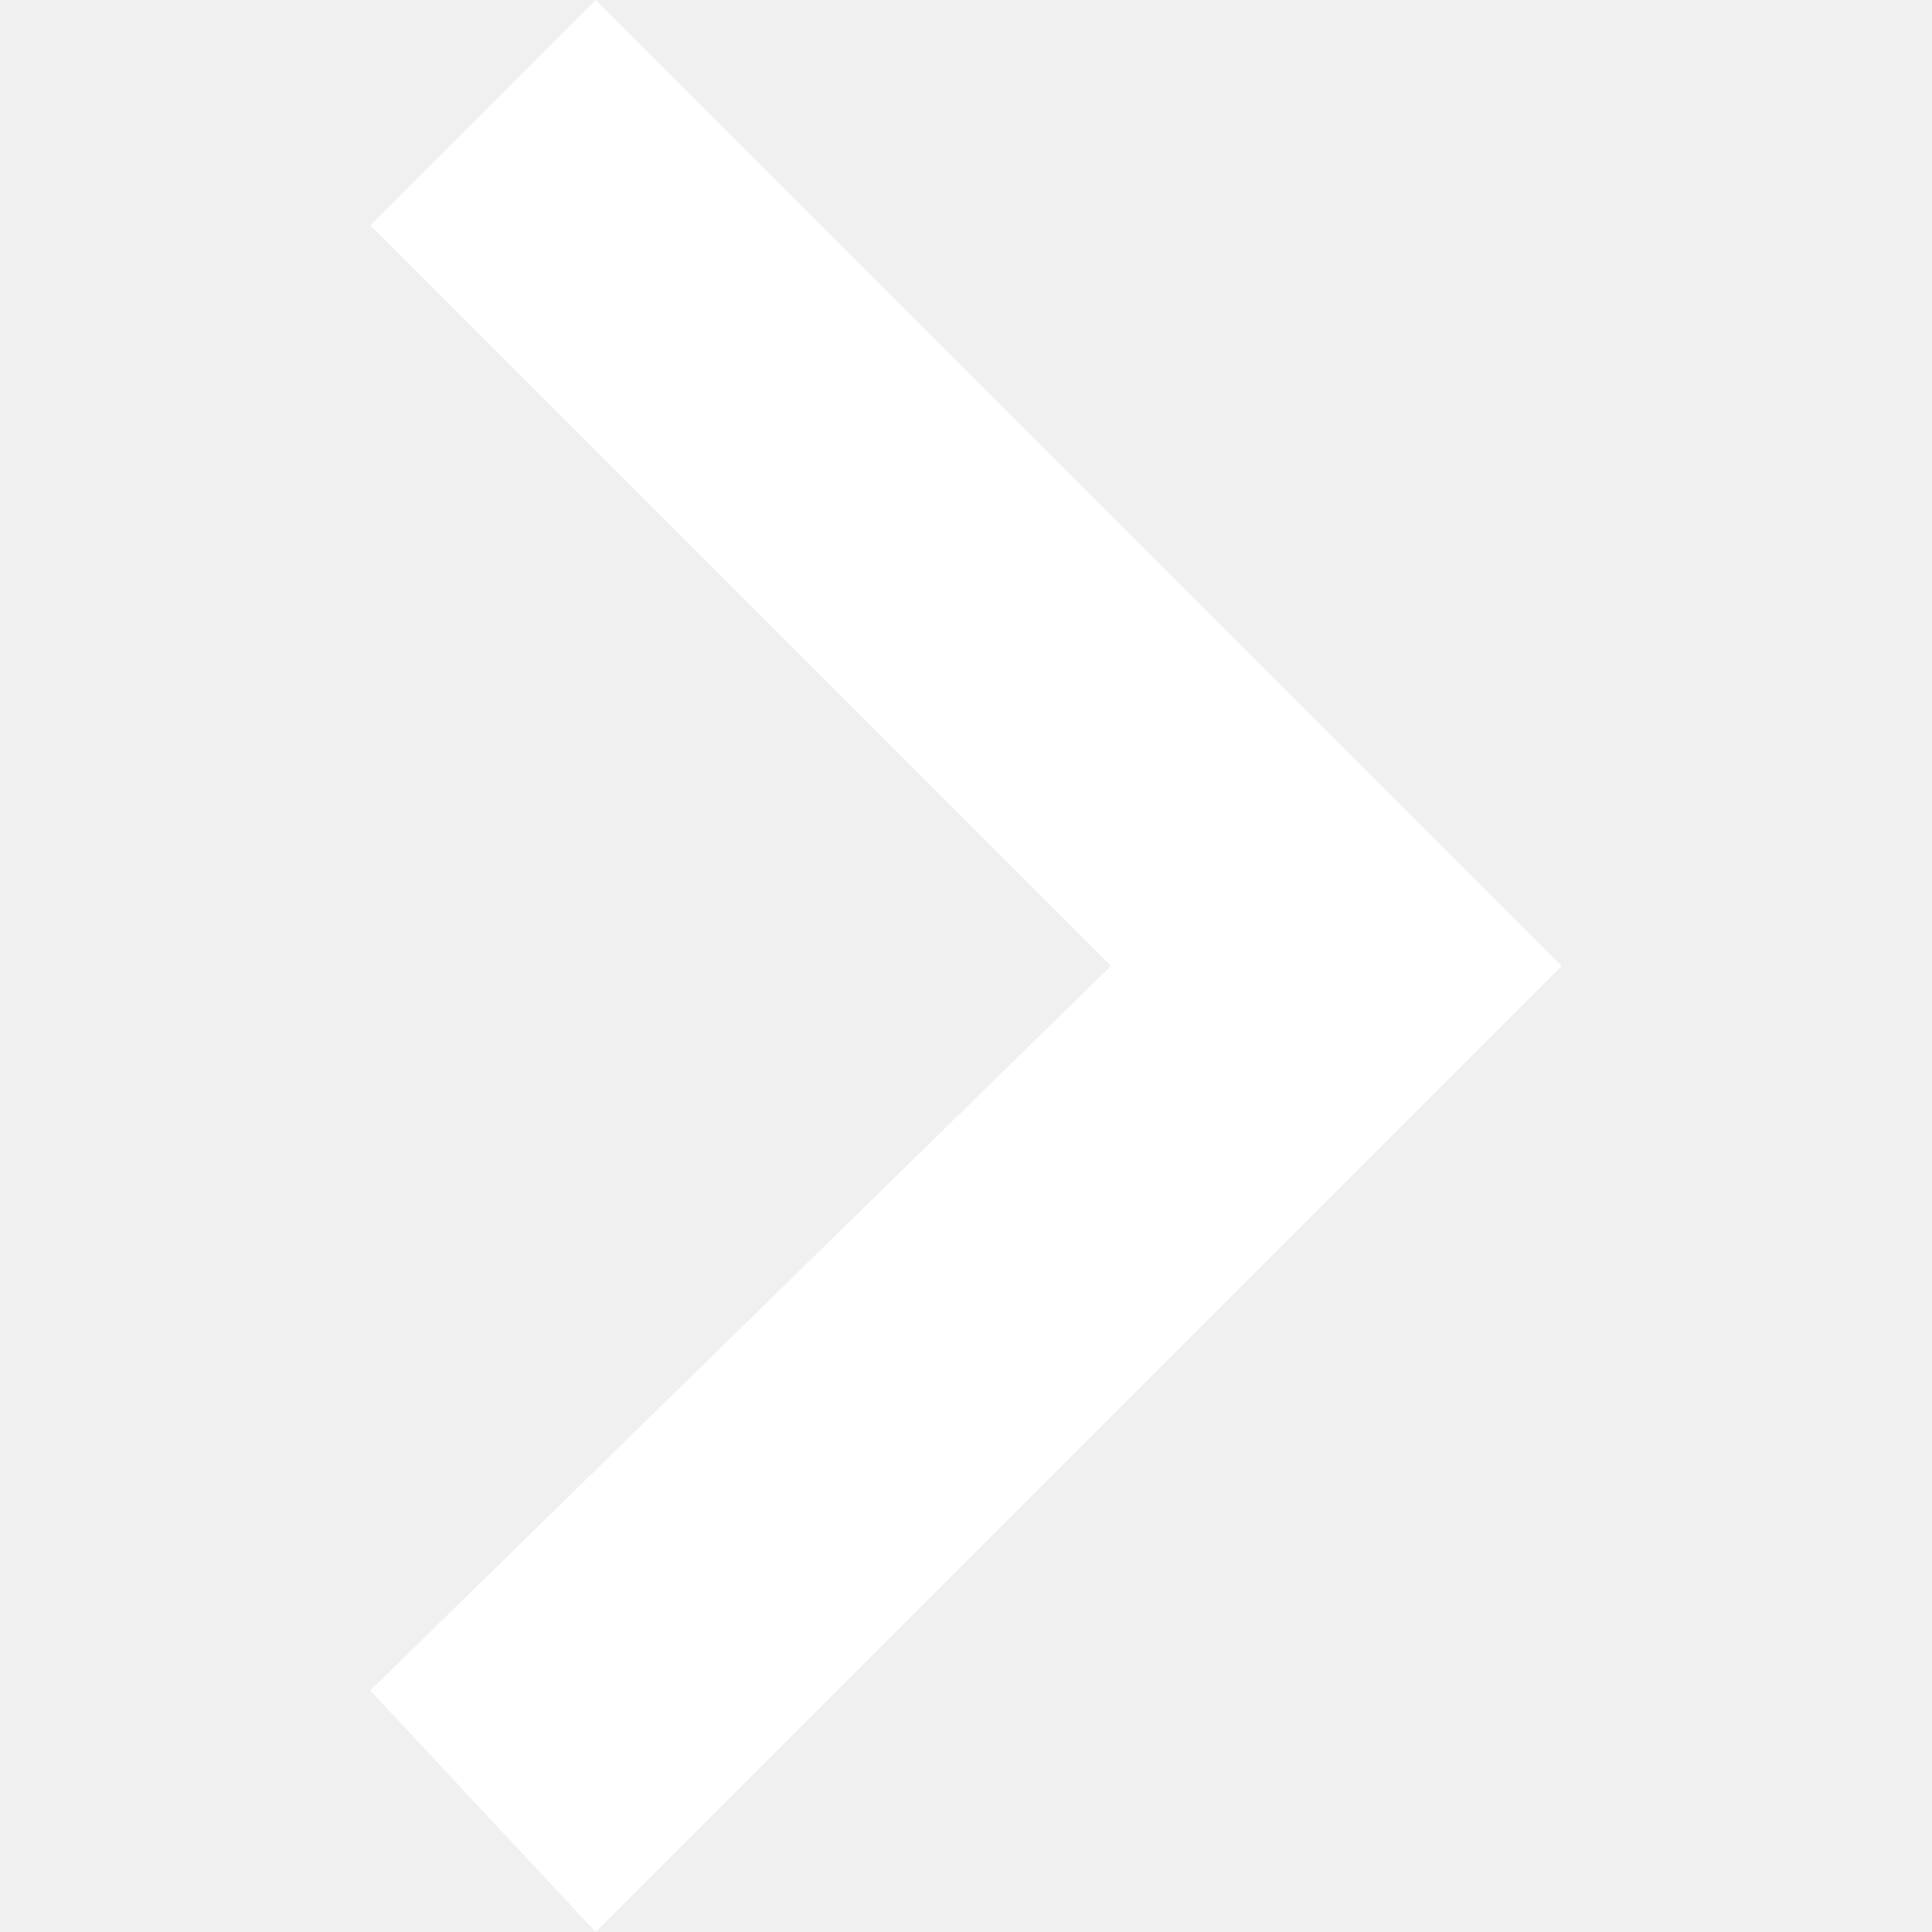
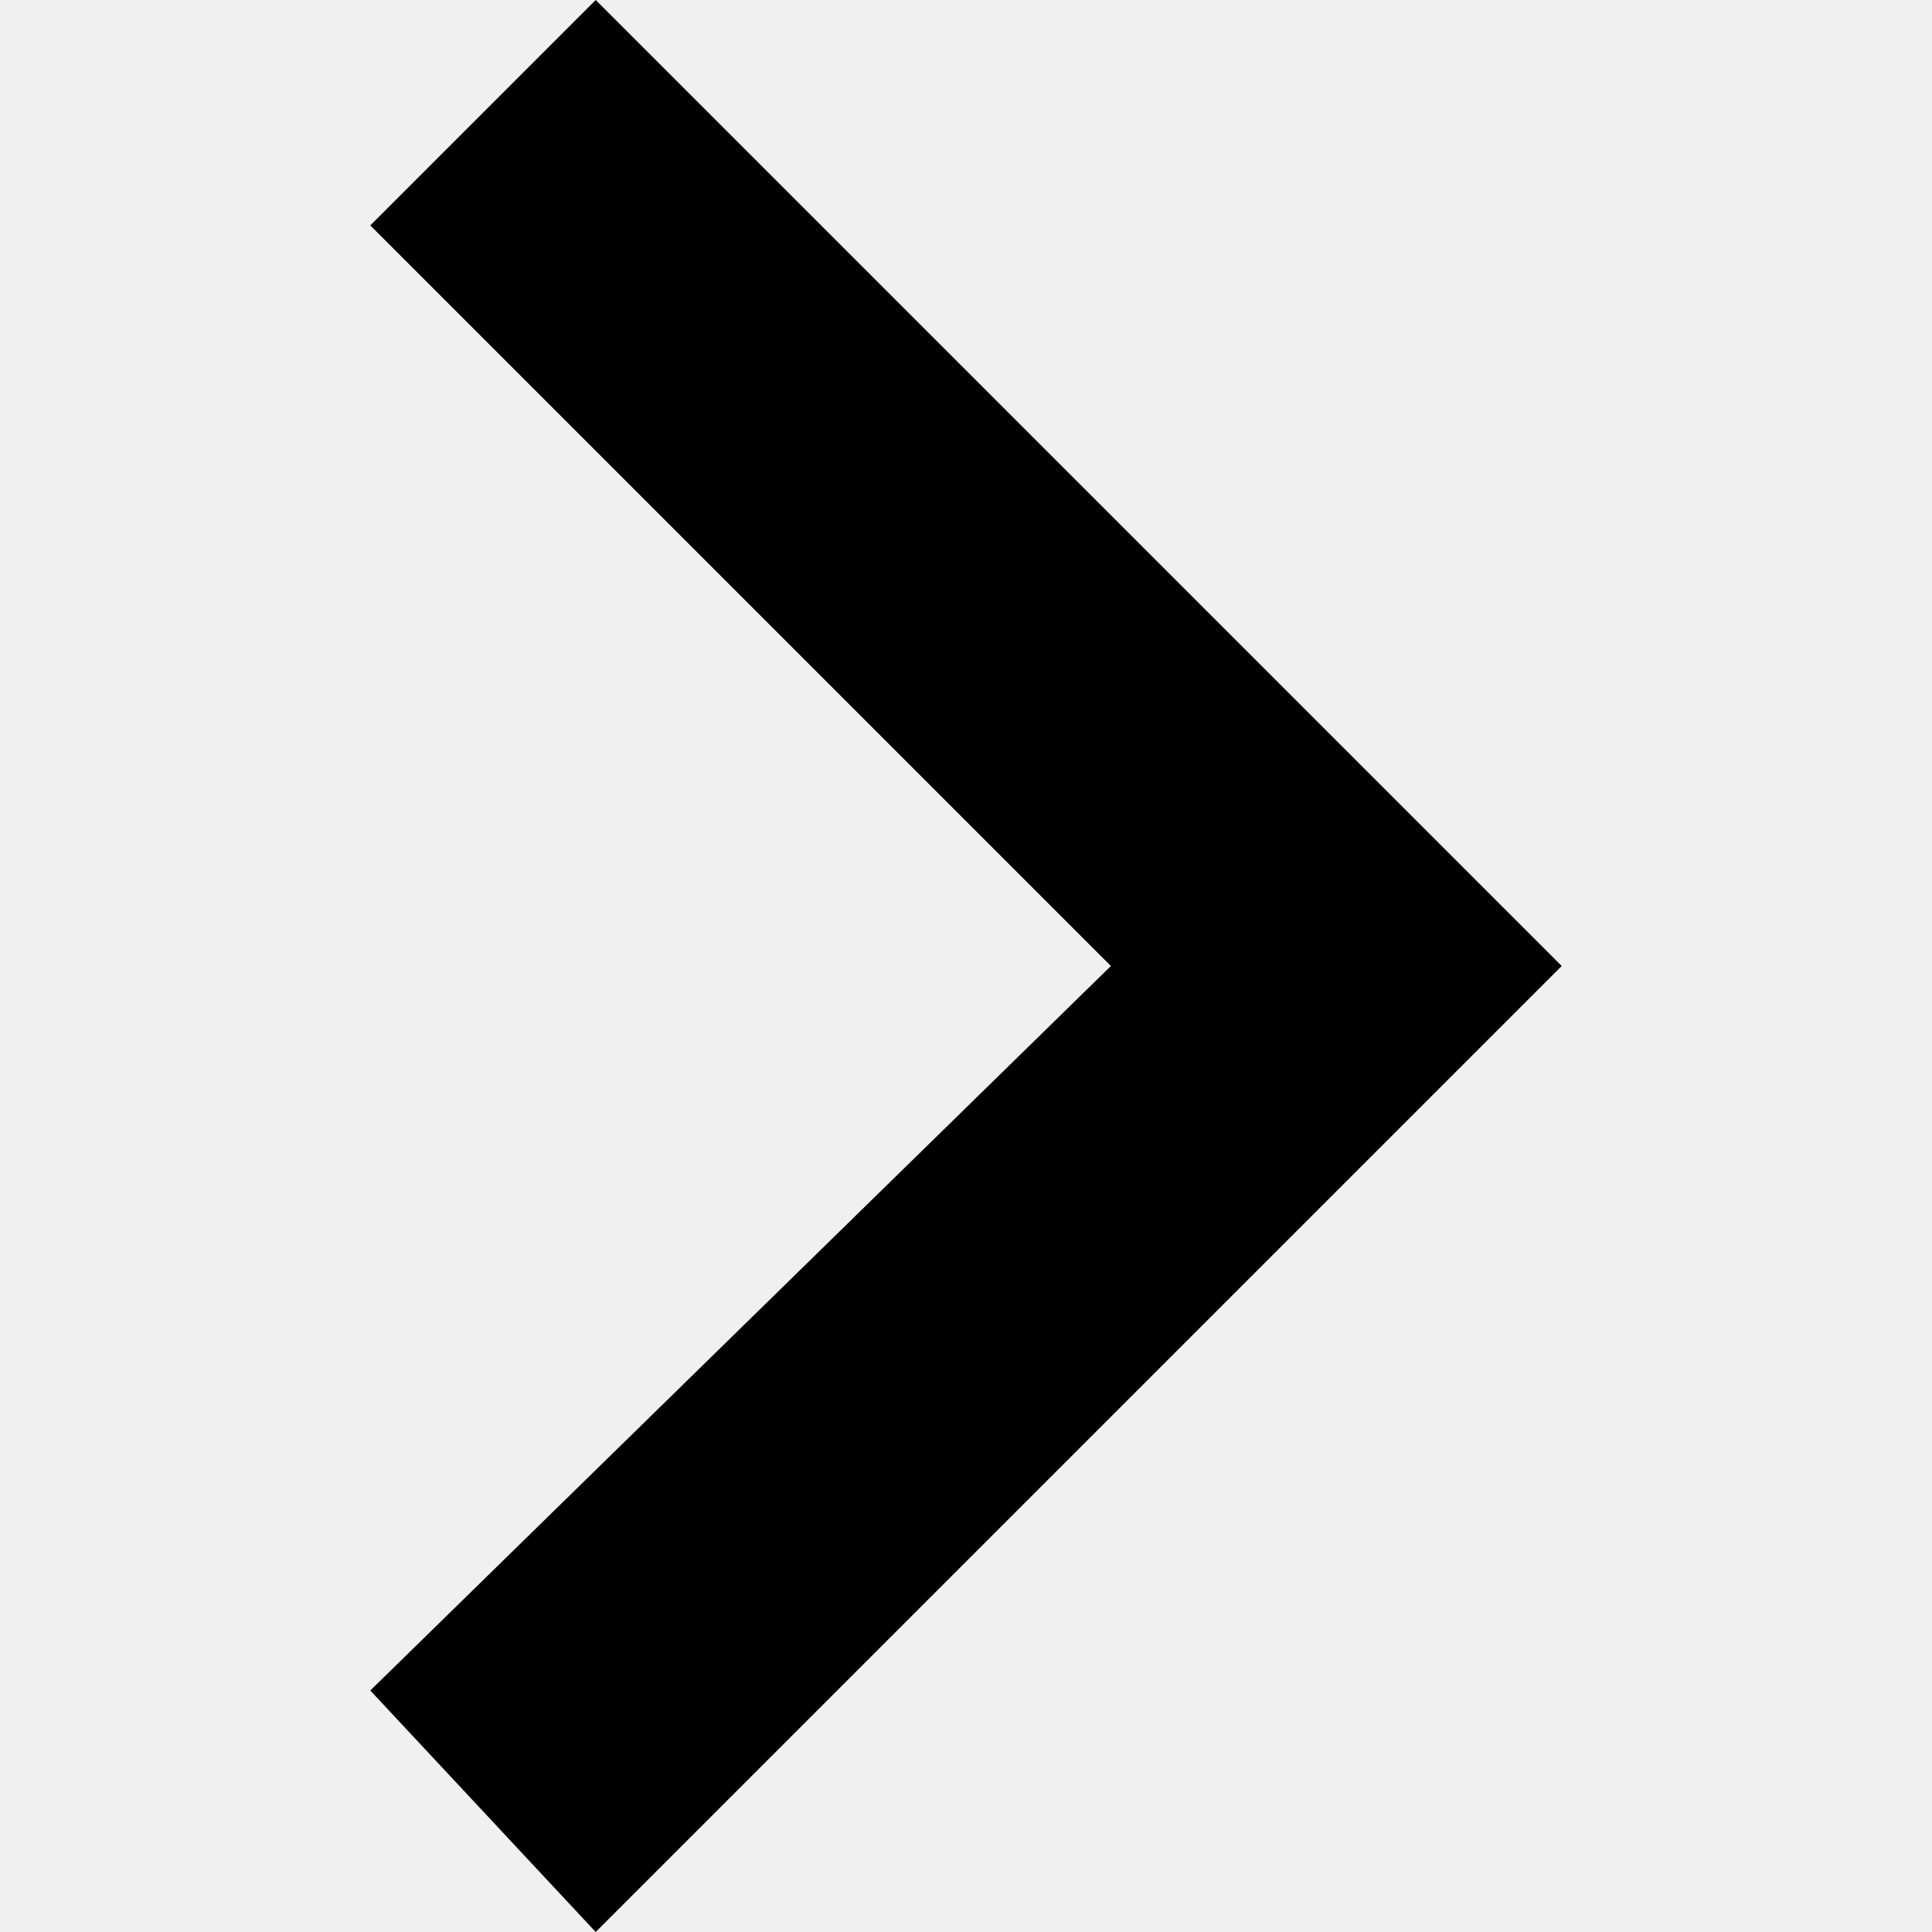
- <svg xmlns="http://www.w3.org/2000/svg" version="1.1" id="Capa_1" x="0px" y="0px" width="306px" height="306px" viewBox="0 0 306 306" style="enable-background:new 0 0 306 306;" xml:space="preserve" fill="#fff">
+ <svg xmlns="http://www.w3.org/2000/svg" version="1.1" id="Capa_1" x="0px" y="0px" width="306px" height="306px" viewBox="0 0 306 306" style="enable-background:new 0 0 306 306;" xml:space="preserve" fill="#000">
  <g>
    <g id="keyboard-arrow-right">
      <polygon points="58.65,267.75 175.95,153 58.65,35.7 94.35,0 247.35,153 94.35,306   " />
    </g>
  </g>
</svg>
